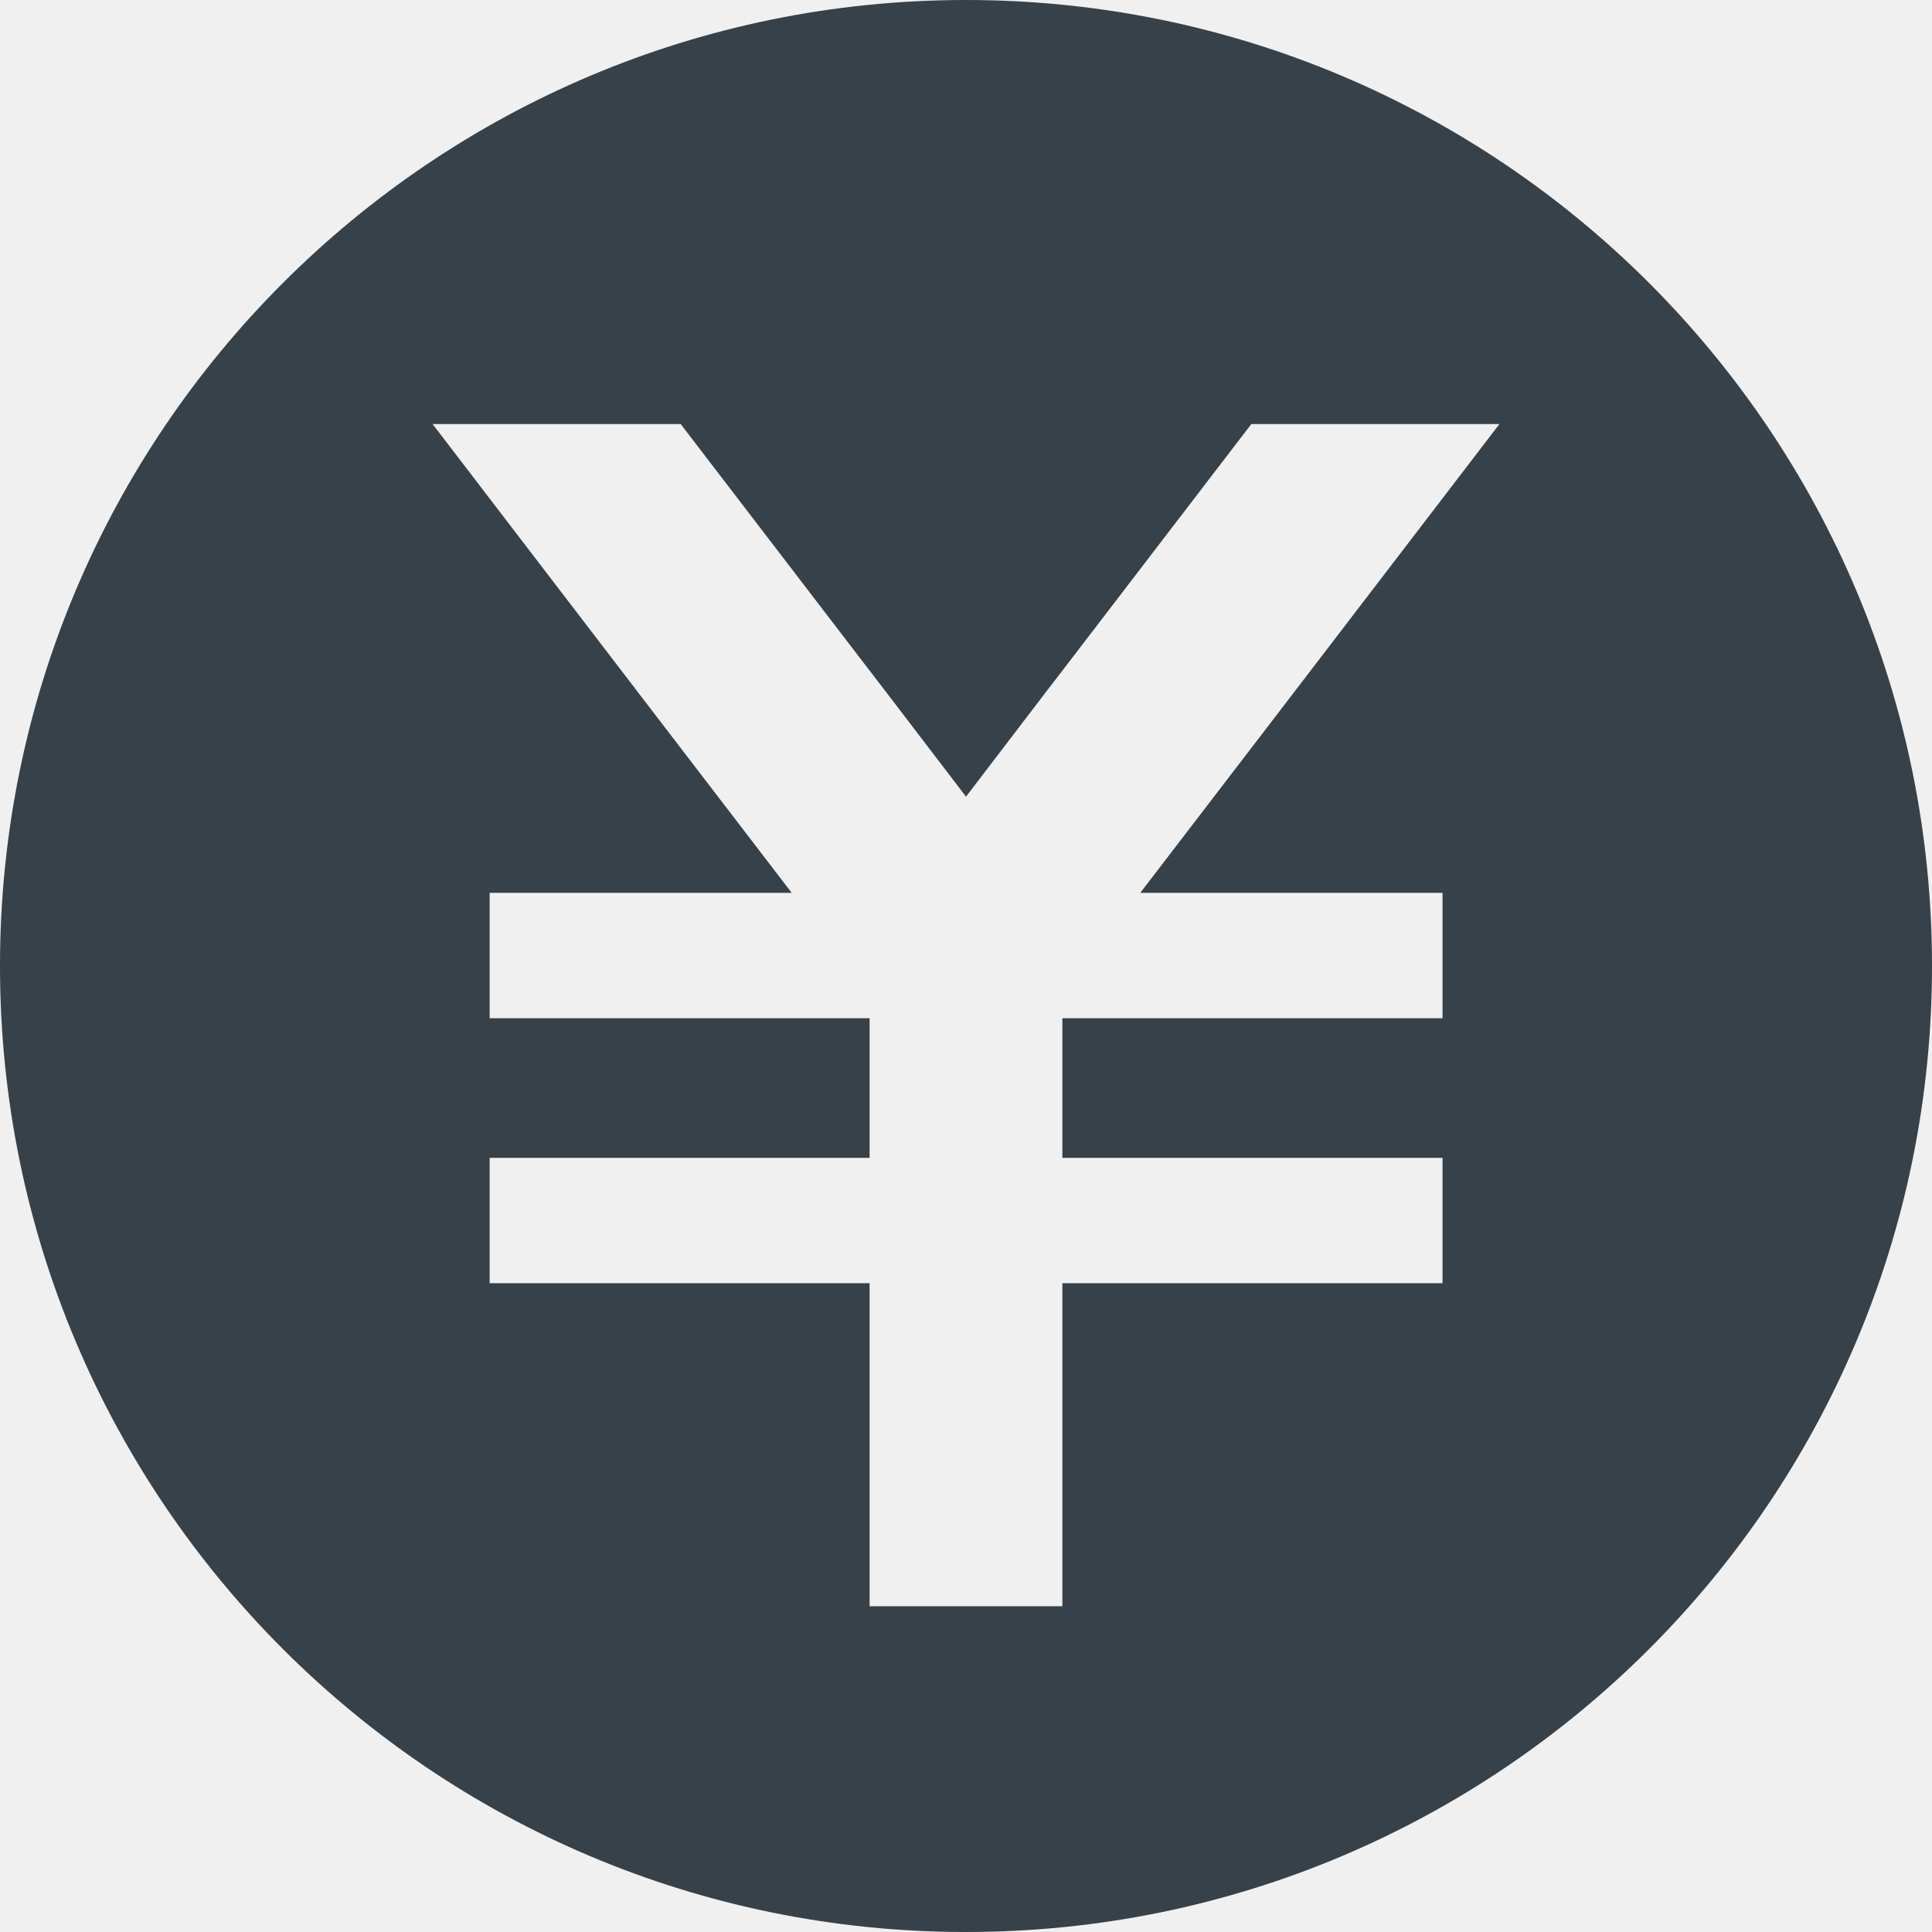
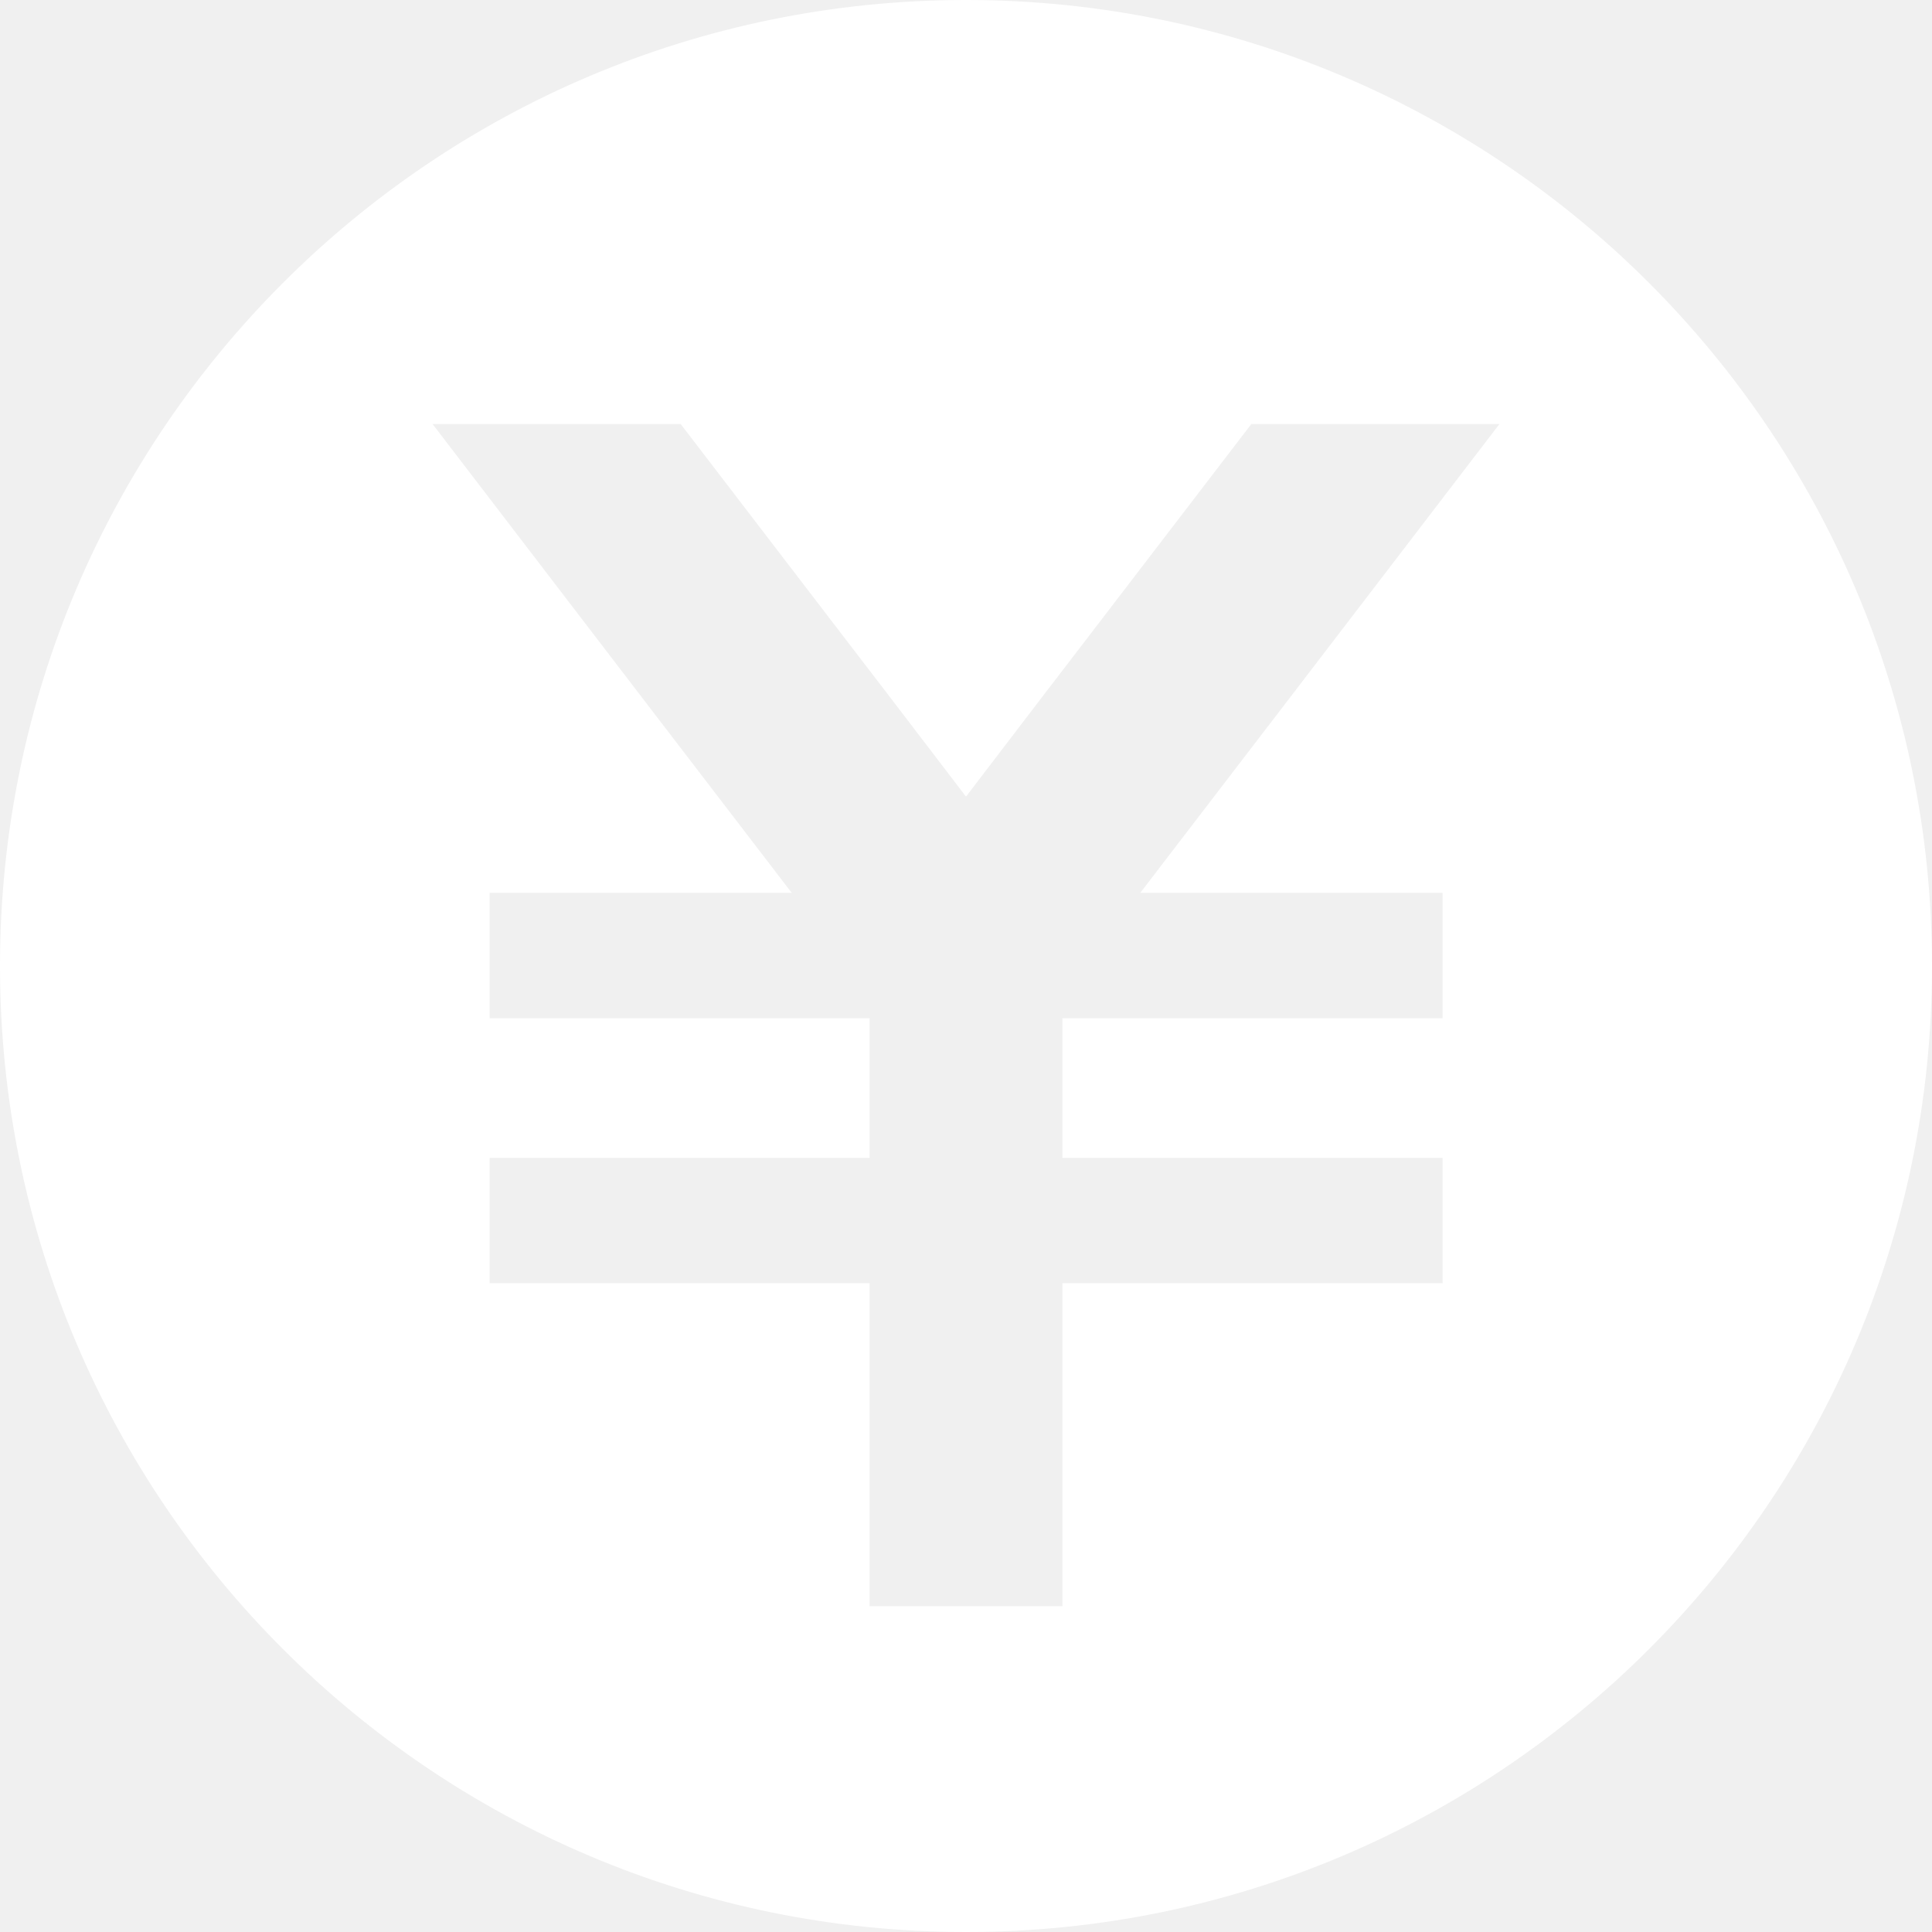
<svg xmlns="http://www.w3.org/2000/svg" version="1.1" id="_x31_0" x="0px" y="0px" viewBox="0 0 512 512" style="enable-background:new 0 0 512 512;" xml:space="preserve">
  <style type="text/css">
- 	.st0{fill:#374149;}
+ 	.st0{fill:#ffffff;}
</style>
  <g>
    <path class="st0" d="M256,0C114.614,0,0,114.614,0,256c0,141.383,114.614,256,256,256c141.383,0,256-114.617,256-256   C512,114.614,397.383,0,256,0z M341.062,185.898l-37.145,48.453l-1.734,2.266h80.106v33.223H281.543v37h100.746v33.222H281.543   v85.614h-51.09v-85.614H129.762V306.84h100.691v-37H129.762v-33.223h80.055l-1.738-2.266l-37.141-48.453l-56.297-73.515h65.75   l48.84,63.738l5.977,7.778L256,211.125l20.793-27.226l5.977-7.778l48.84-63.738h65.75L341.062,185.898z" />
  </g>
</svg>
